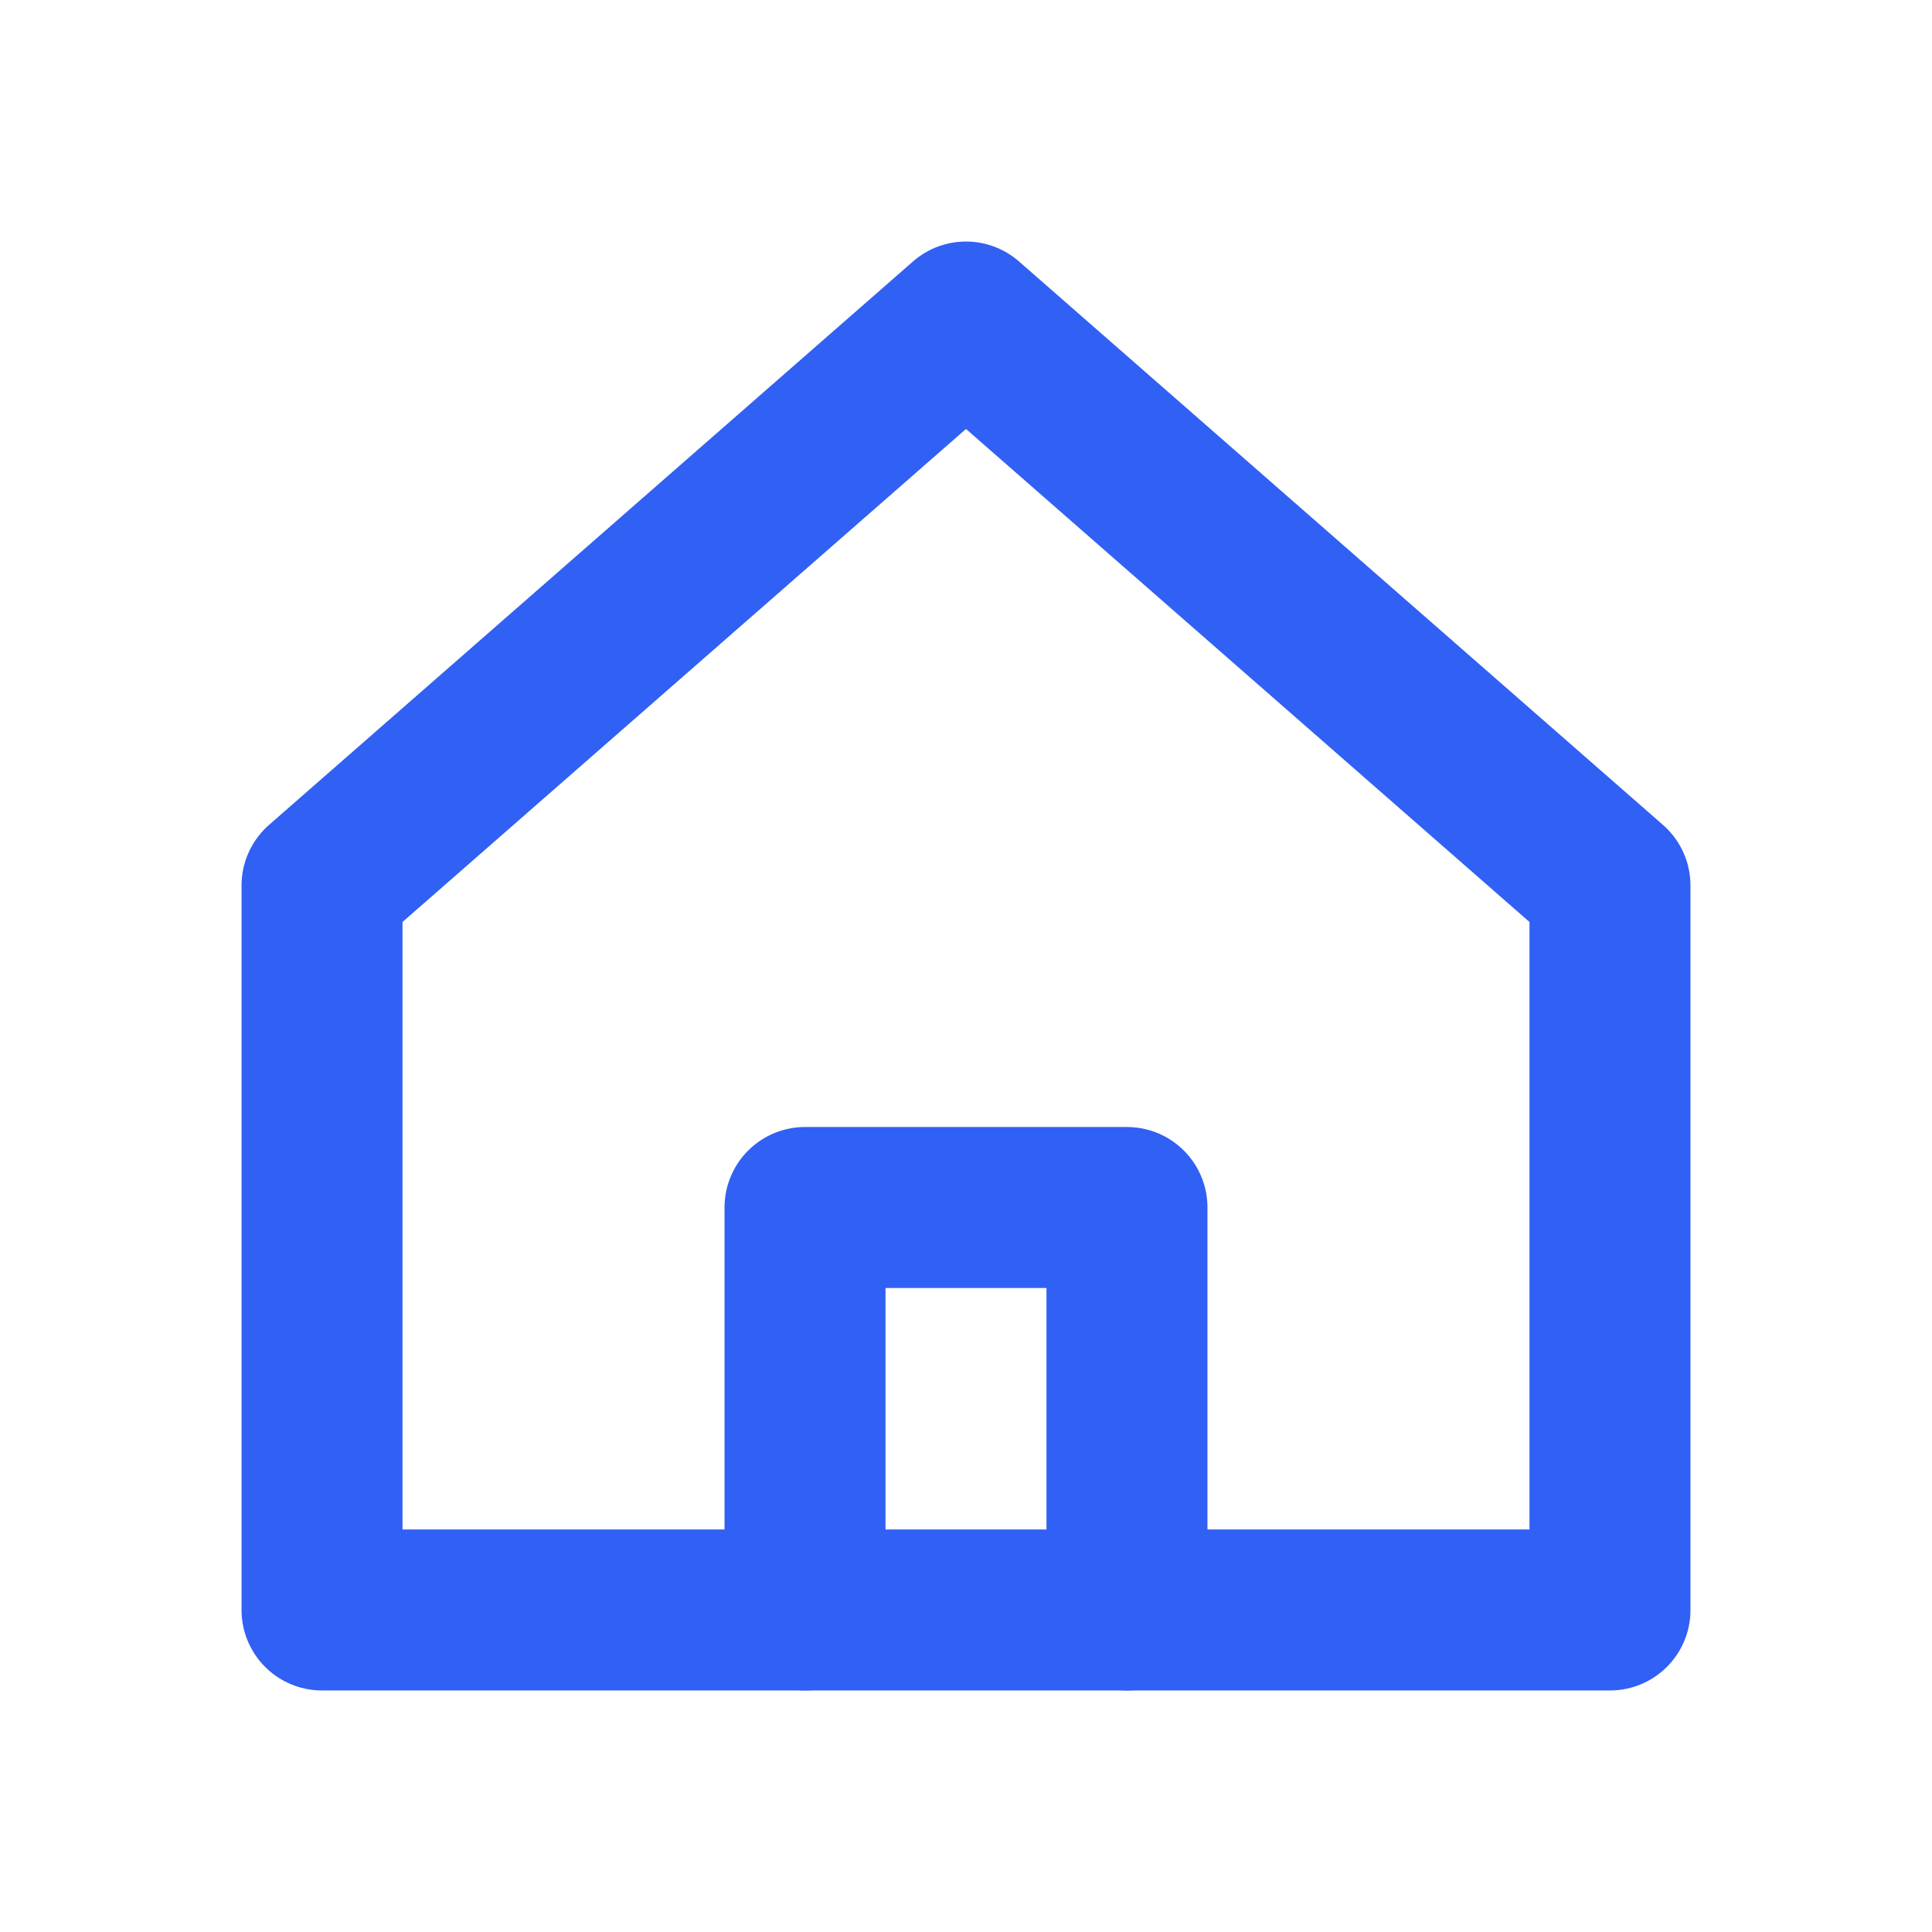
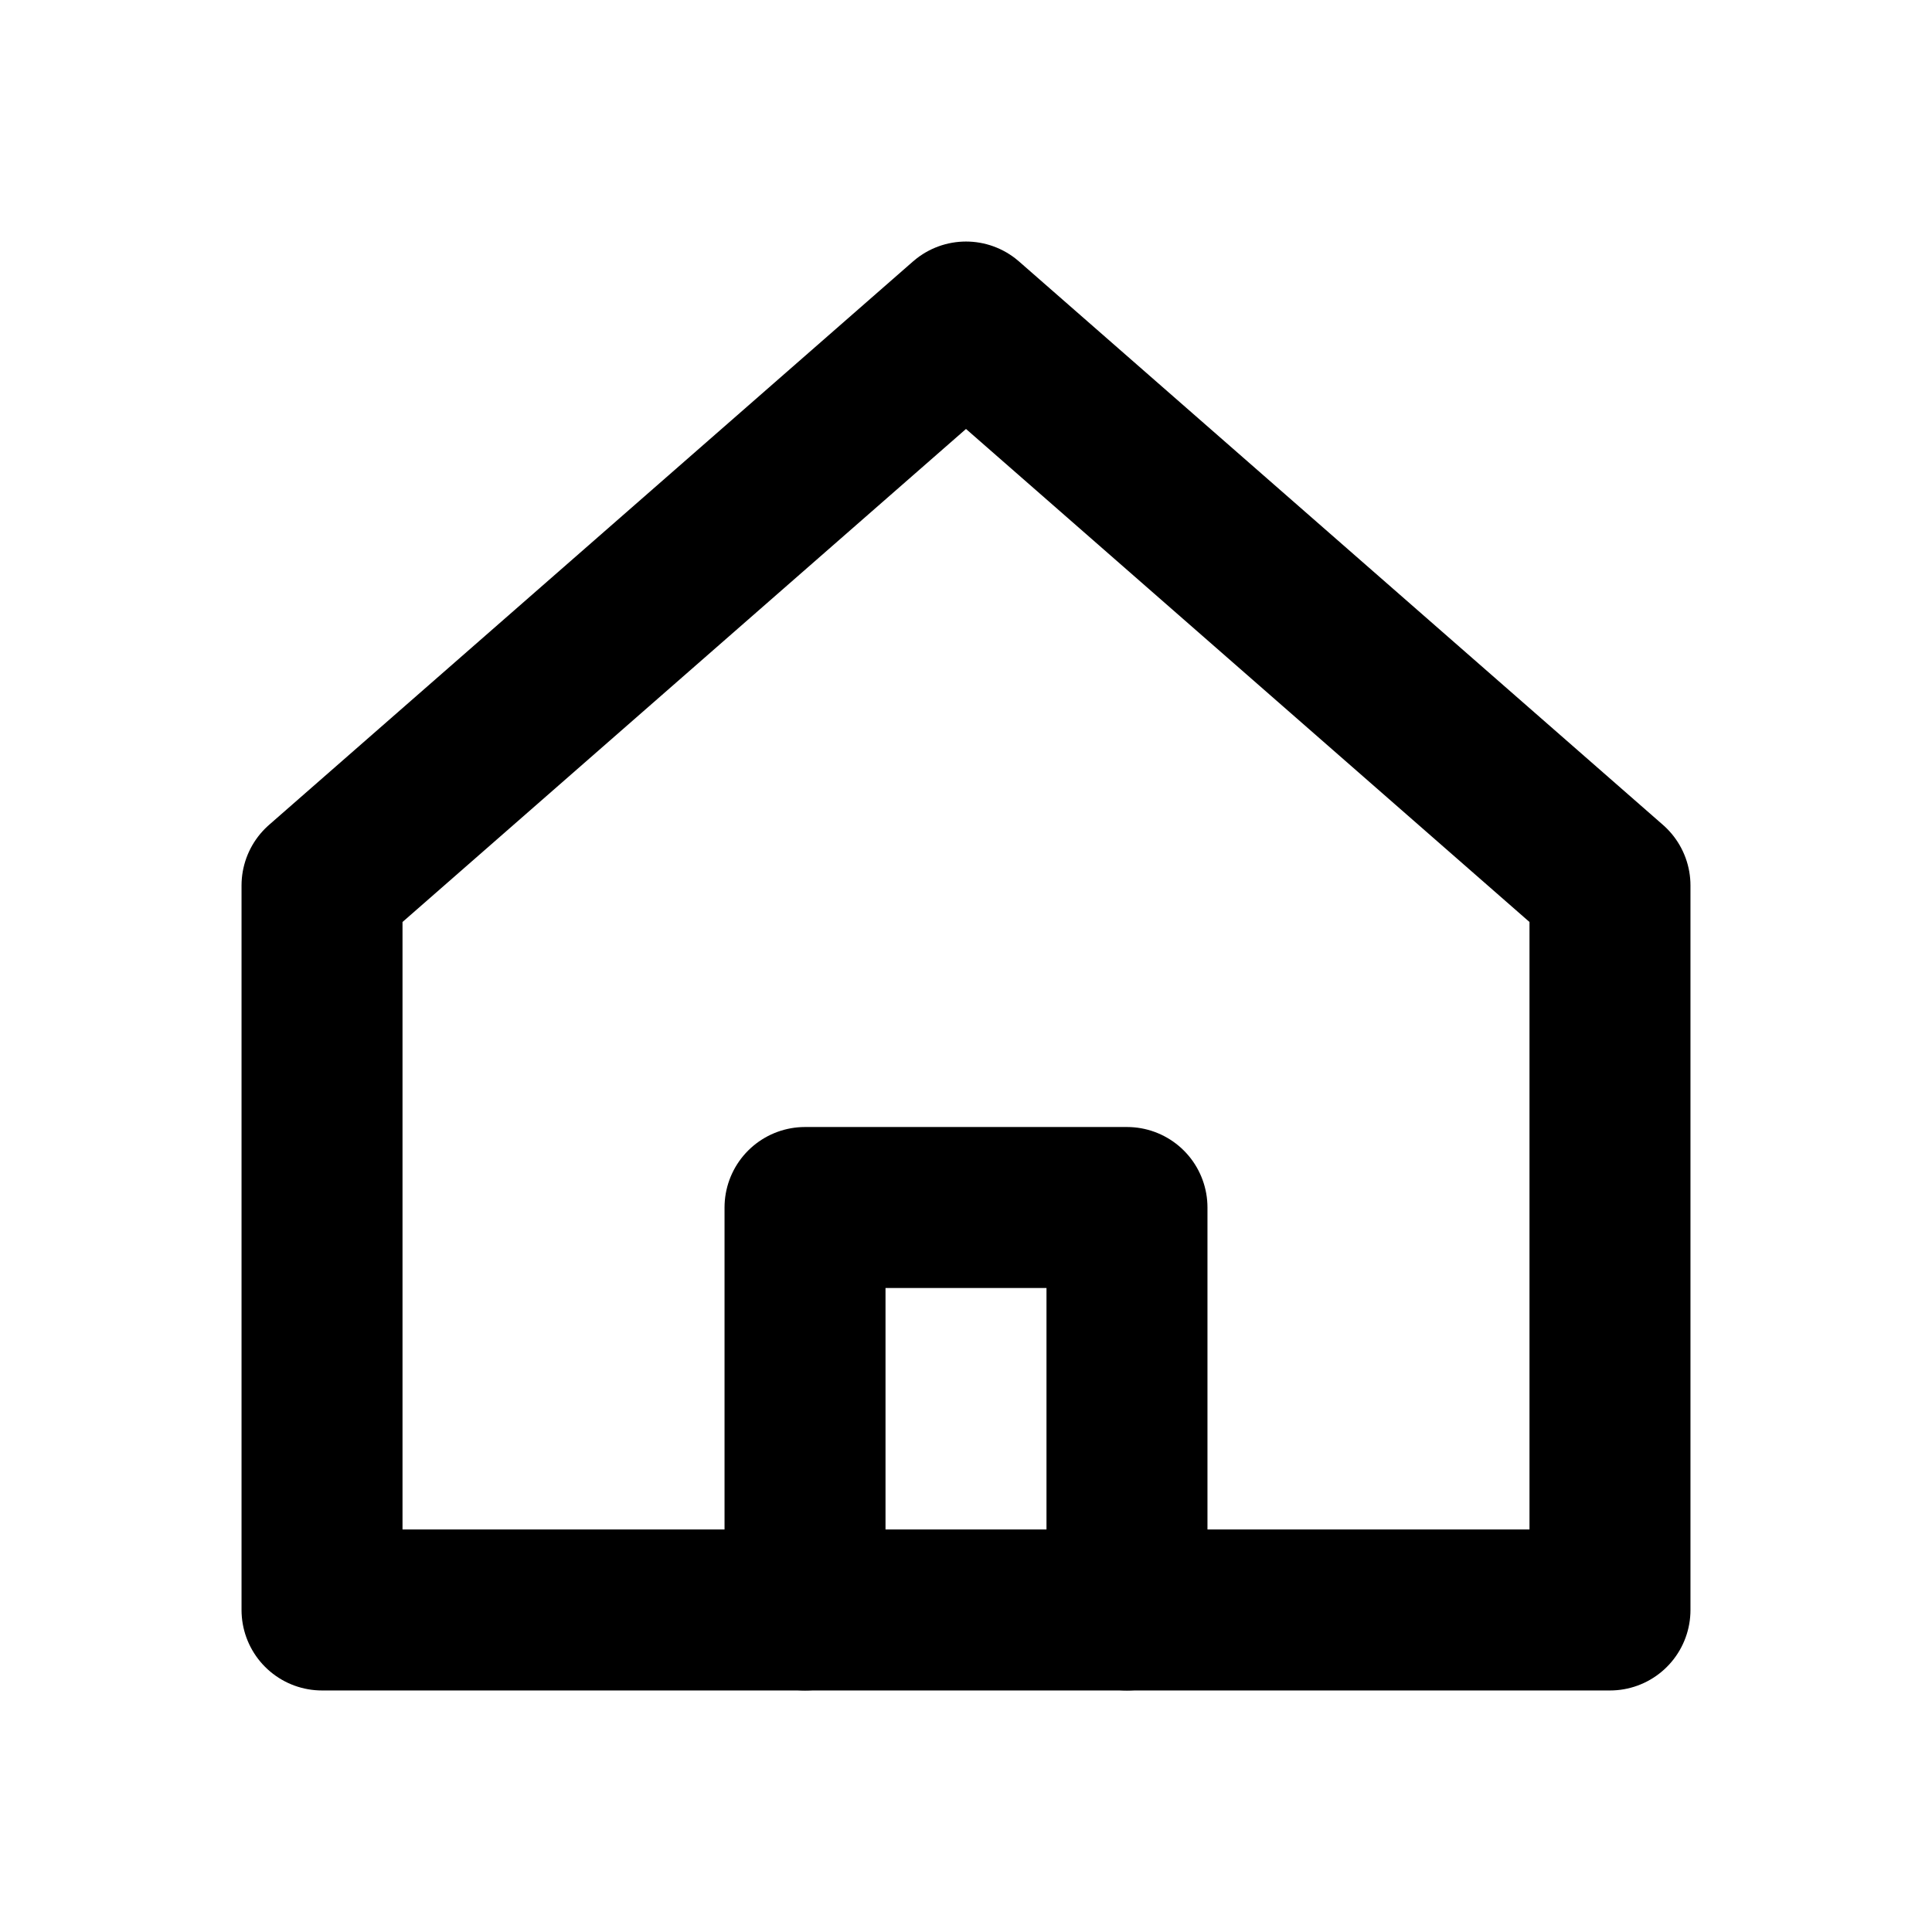
<svg xmlns="http://www.w3.org/2000/svg" preserveAspectRatio="none" overflow="visible" style="display: block;" width="28" height="28" viewBox="0 0 28 28" fill="none">
  <g id="SVG">
-     <path id="Vector" d="M4.667 12.833L14 4.667L23.333 12.833V23.333H4.667V12.833Z" stroke="#3160F4" stroke-width="2.333" stroke-linecap="round" stroke-linejoin="round" />
-     <path id="Vector_2" d="M11.667 23.333V17.5H16.333V23.333" stroke="#3160F4" stroke-width="2.333" stroke-linecap="round" stroke-linejoin="round" />
+     <path id="Vector" d="M4.667 12.833L14 4.667L23.333 12.833V23.333H4.667V12.833Z" stroke="currentColor" stroke-width="2.333" stroke-linecap="round" stroke-linejoin="round" />
+     <path id="Vector_2" d="M11.667 23.333V17.5H16.333V23.333" stroke="currentColor" stroke-width="2.333" stroke-linecap="round" stroke-linejoin="round" />
  </g>
</svg>
